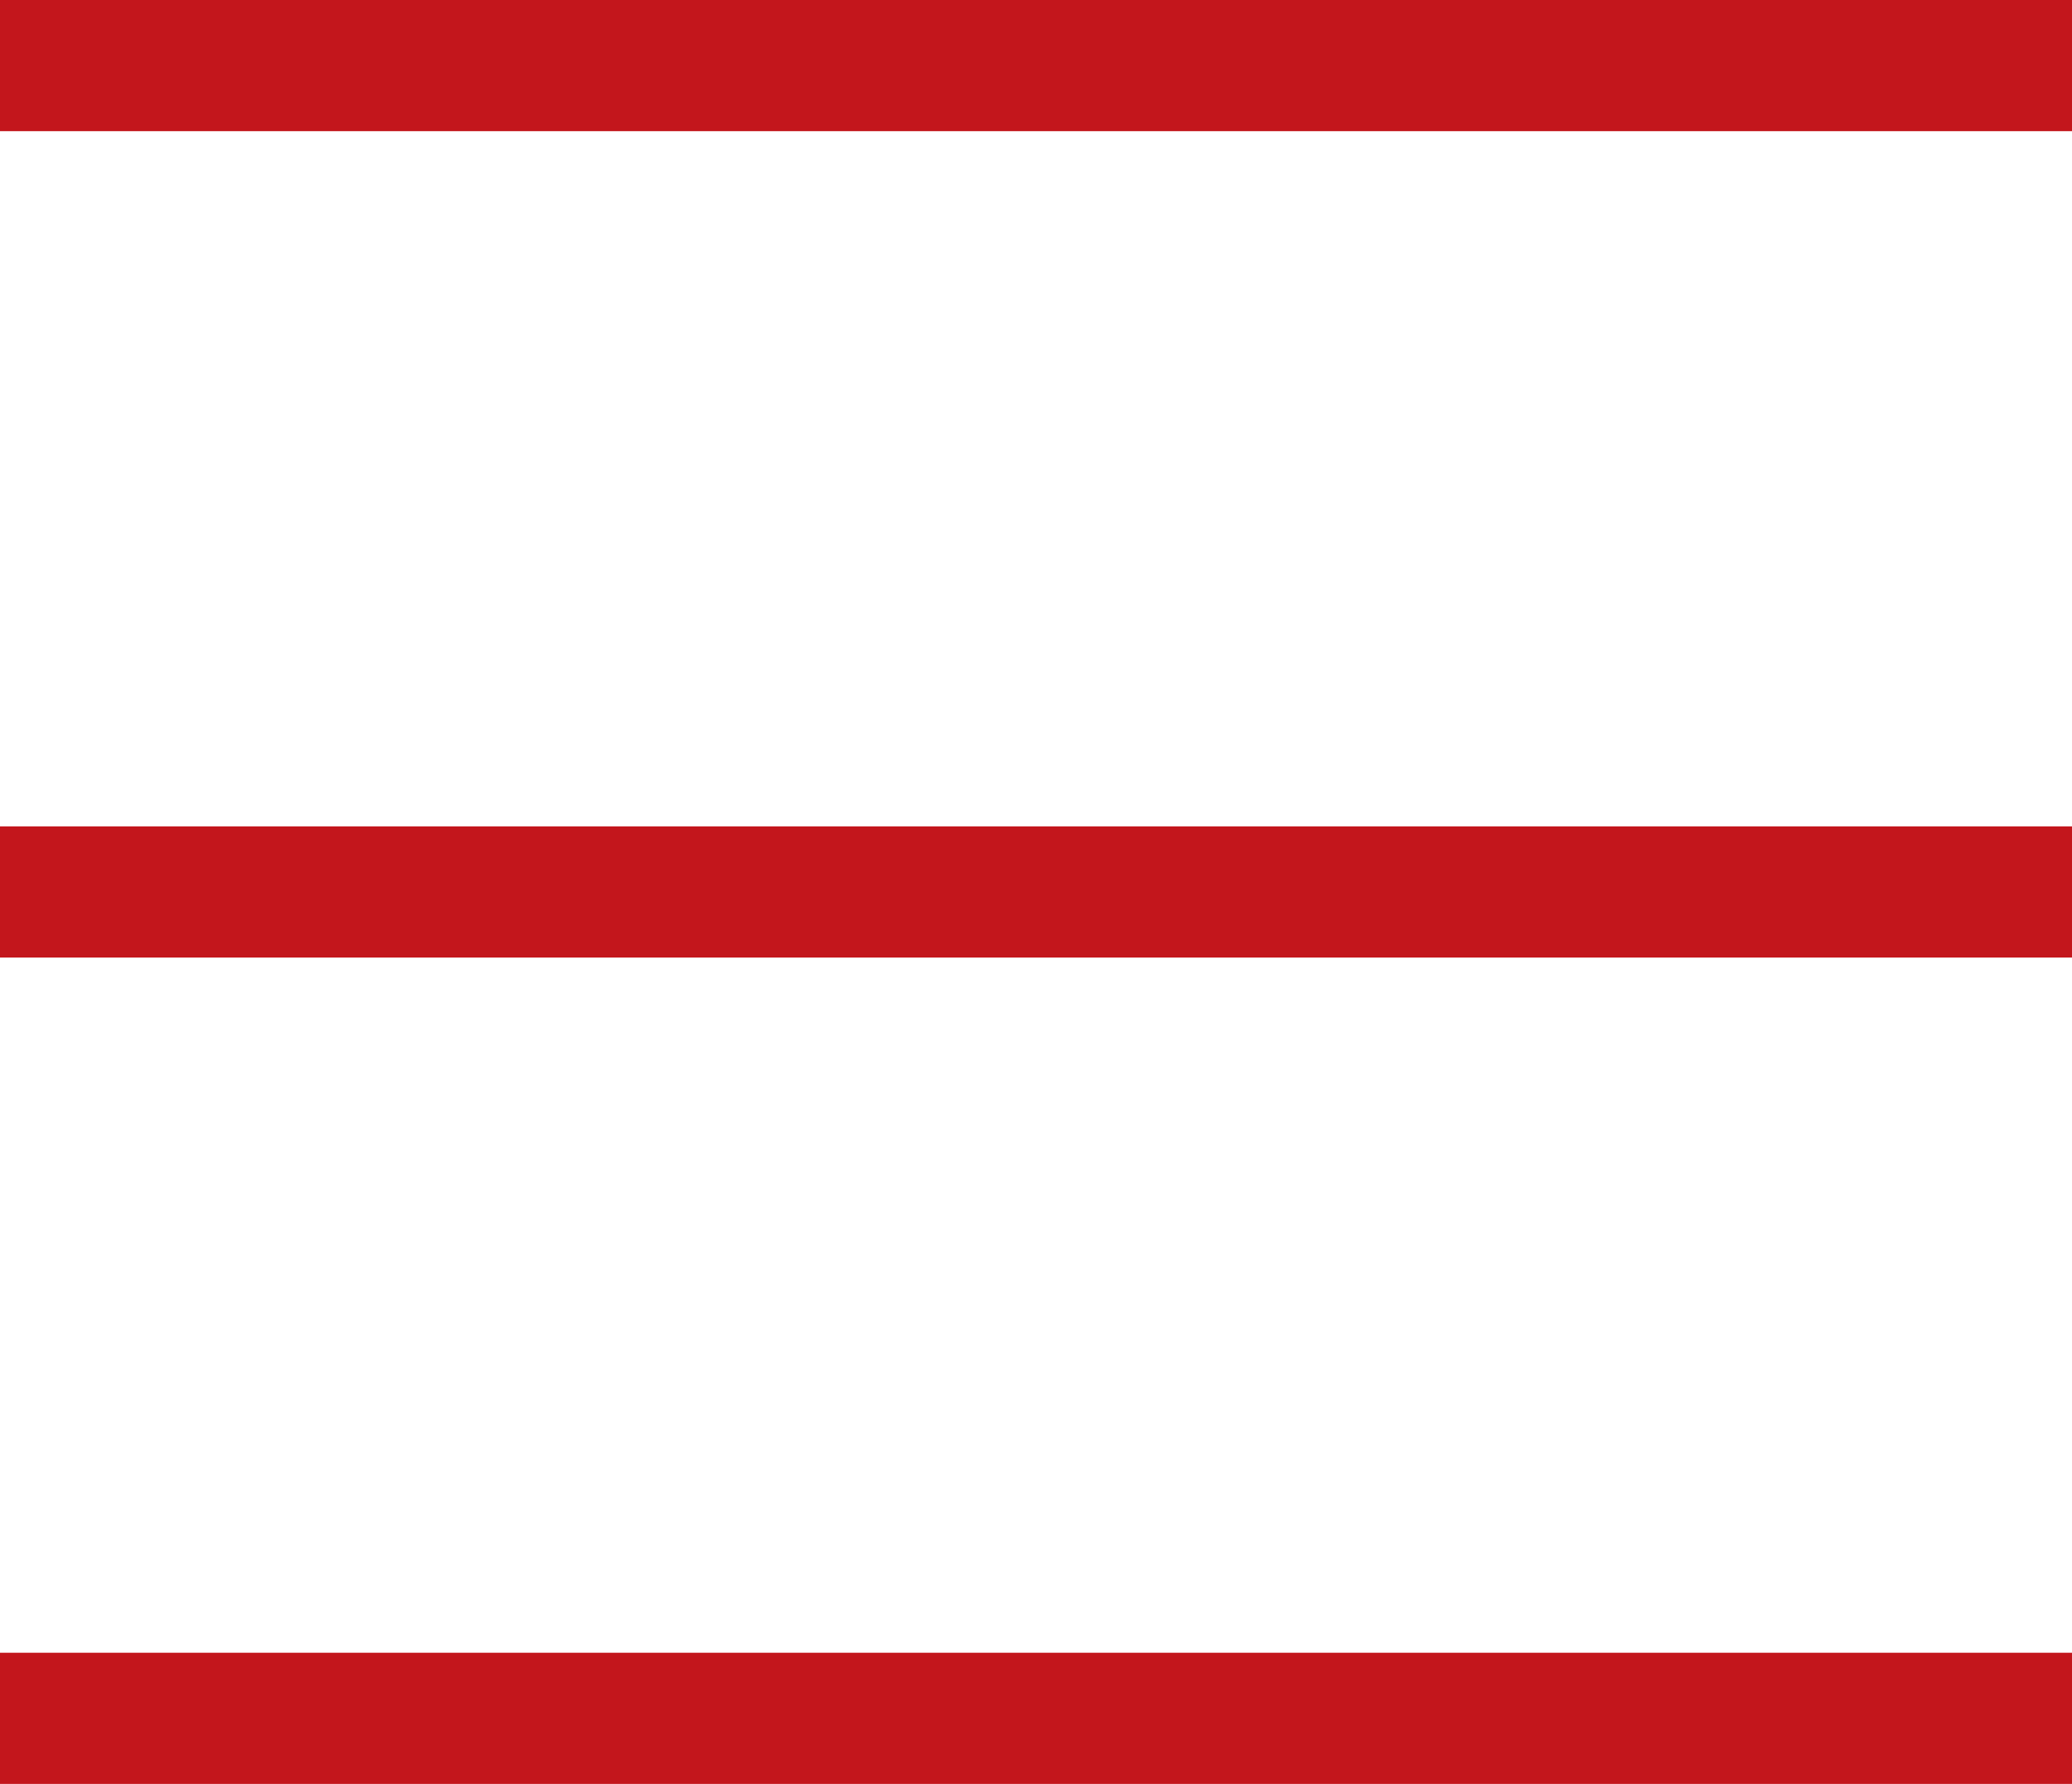
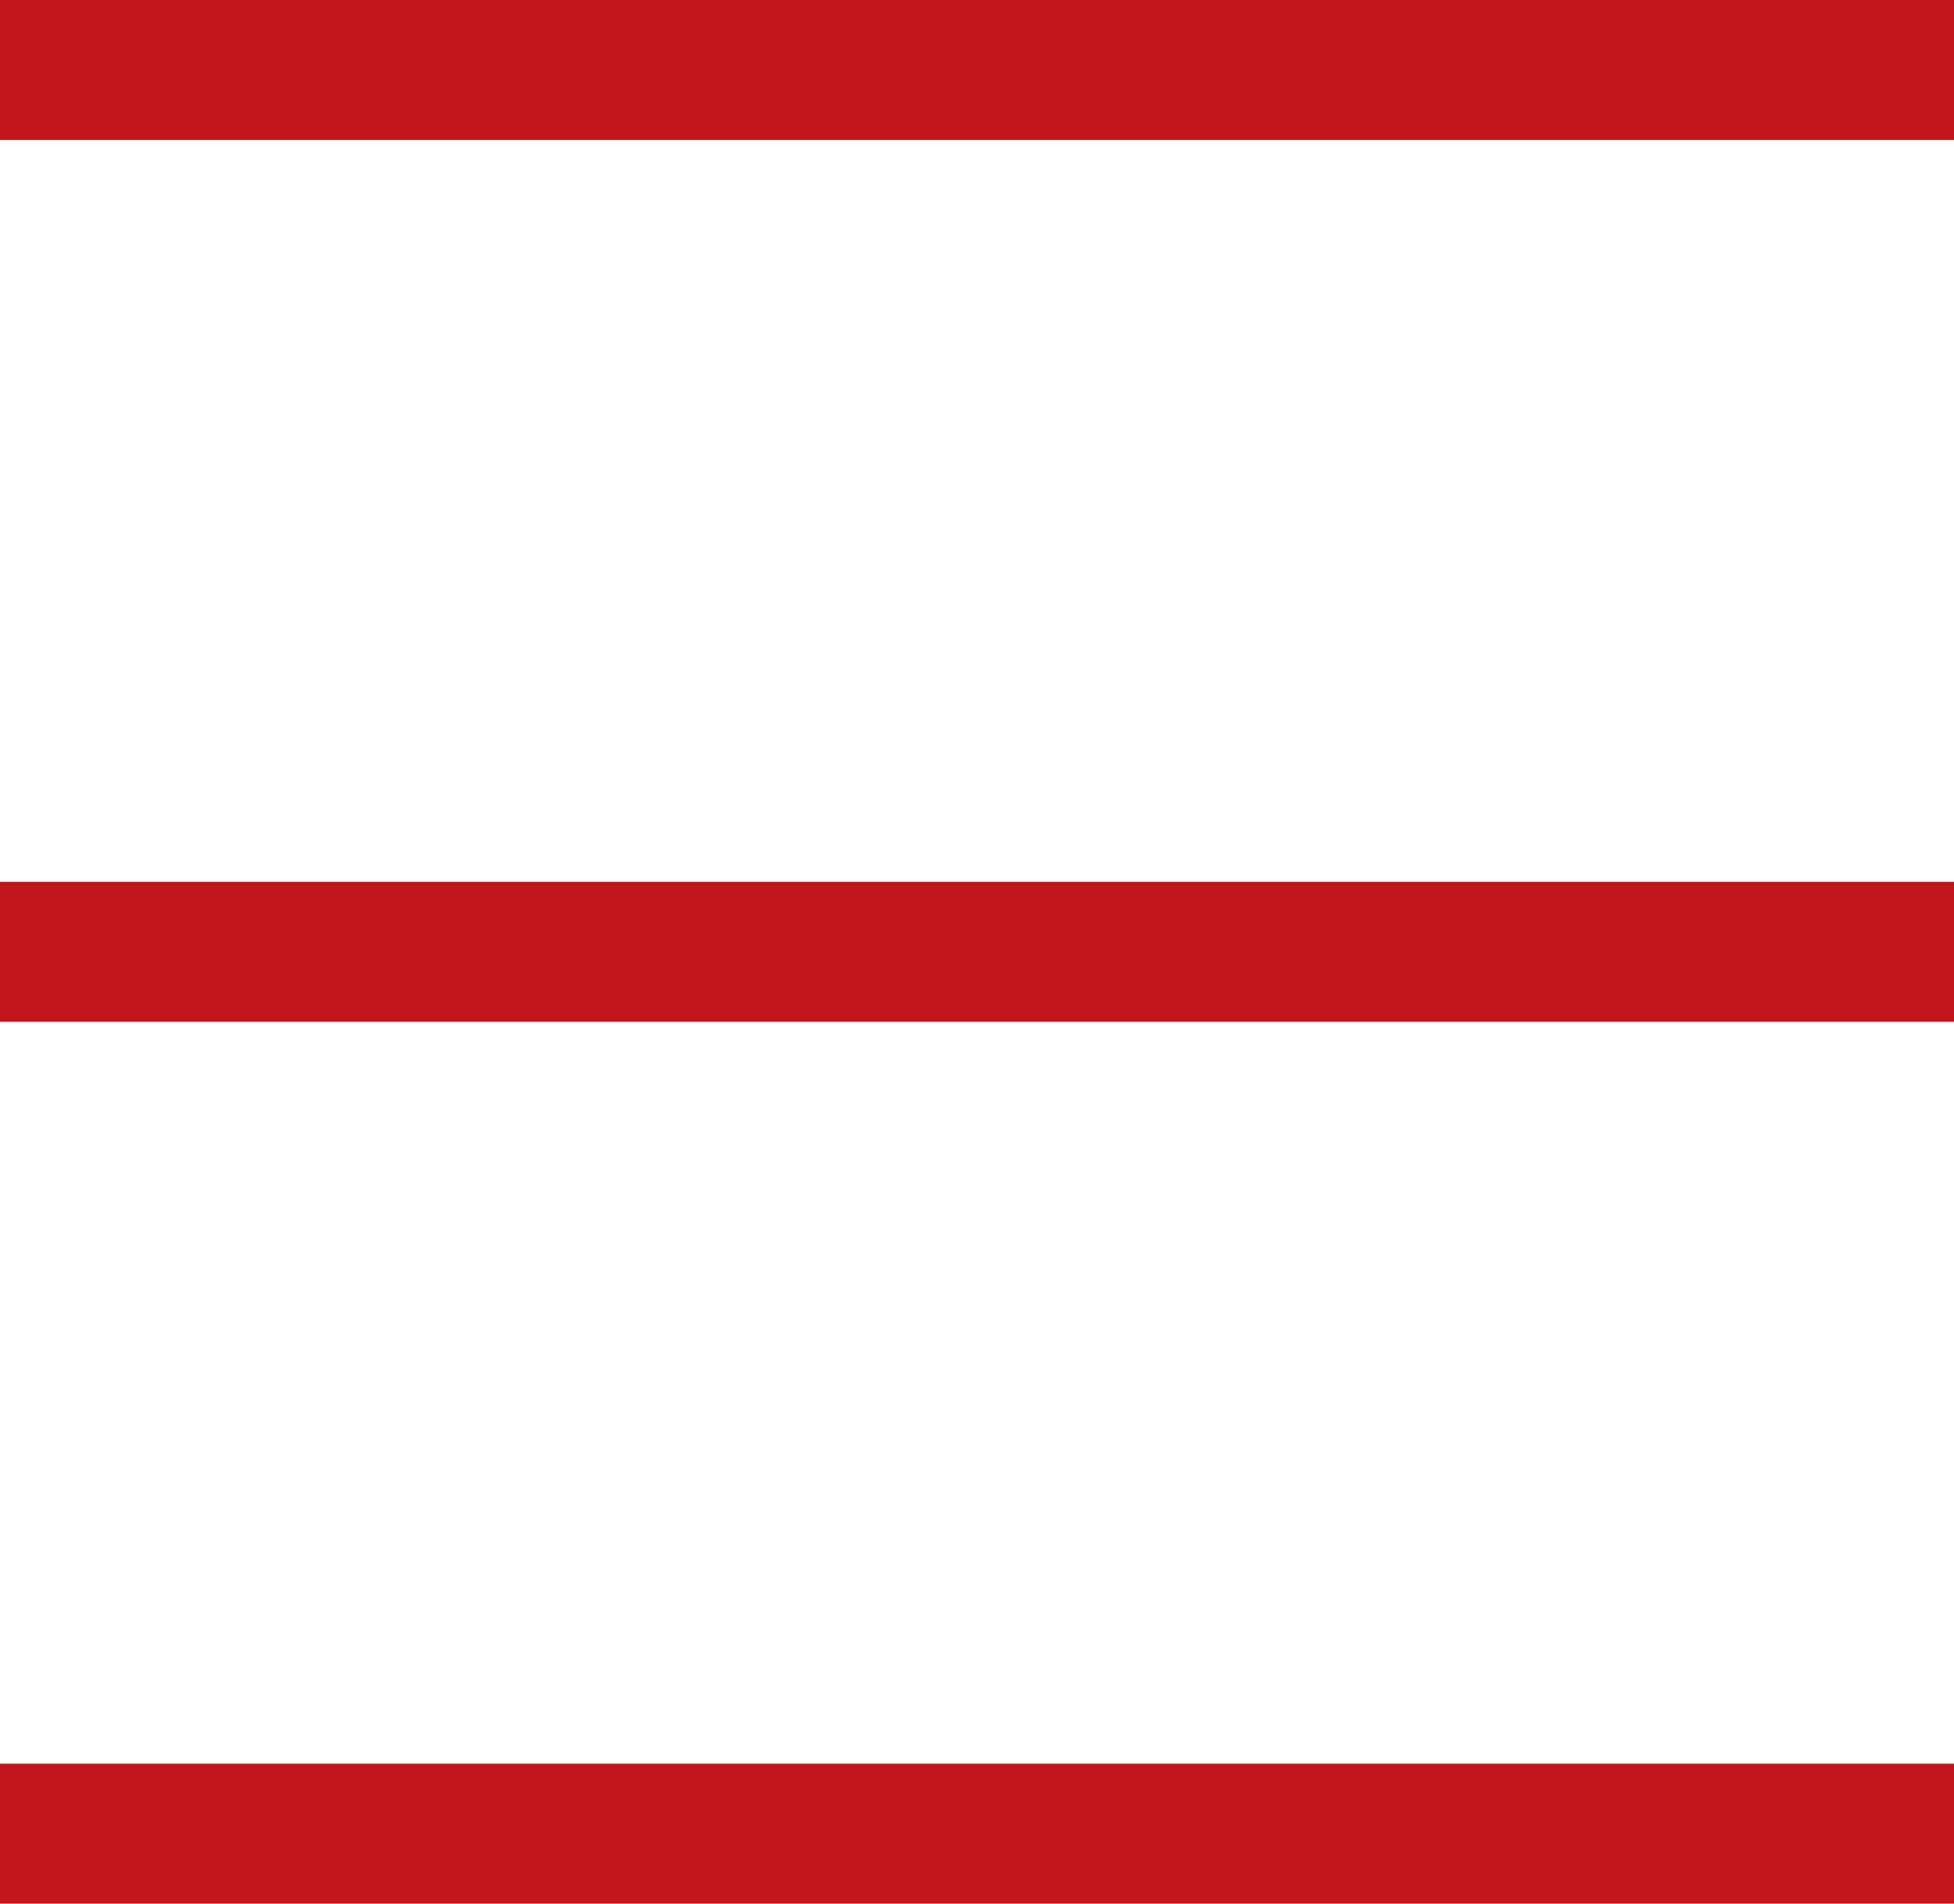
- <svg xmlns="http://www.w3.org/2000/svg" width="79" height="68" viewBox="0 0 79 68">
-   <defs>
-     <style>
-       .cls-1 {
-         fill: none;
-         stroke: #c3161c;
-         stroke-miterlimit: 10;
-         stroke-width: 5px;
-       }
-     </style>
-   </defs>
-   <g id="Ebene_2" data-name="Ebene 2">
-     <g id="Ebene_1-2" data-name="Ebene 1">
+ <svg xmlns="http://www.w3.org/2000/svg" version="1.1" id="Ebene_1" x="0px" y="0px" viewBox="0 0 69.8 68" style="enable-background:new 0 0 69.8 68;" xml:space="preserve">
+   <style type="text/css">
+ 	.st0{fill:none;stroke:#C3161C;stroke-width:5;stroke-miterlimit:10;}
+ </style>
+   <g>
+     <g id="Ebene_1-2">
      <g>
-         <line class="cls-1" x1="79" y1="2.5" y2="2.5" />
-         <line class="cls-1" x1="79" y1="34" y2="34" />
-         <line class="cls-1" x1="79" y1="65.5" y2="65.5" />
+         <line class="st0" x1="69.8" y1="2.5" x2="0" y2="2.5" />
+         <line class="st0" x1="69.8" y1="34" x2="0" y2="34" />
+         <line class="st0" x1="69.8" y1="65.5" x2="0" y2="65.5" />
      </g>
    </g>
  </g>
</svg>
